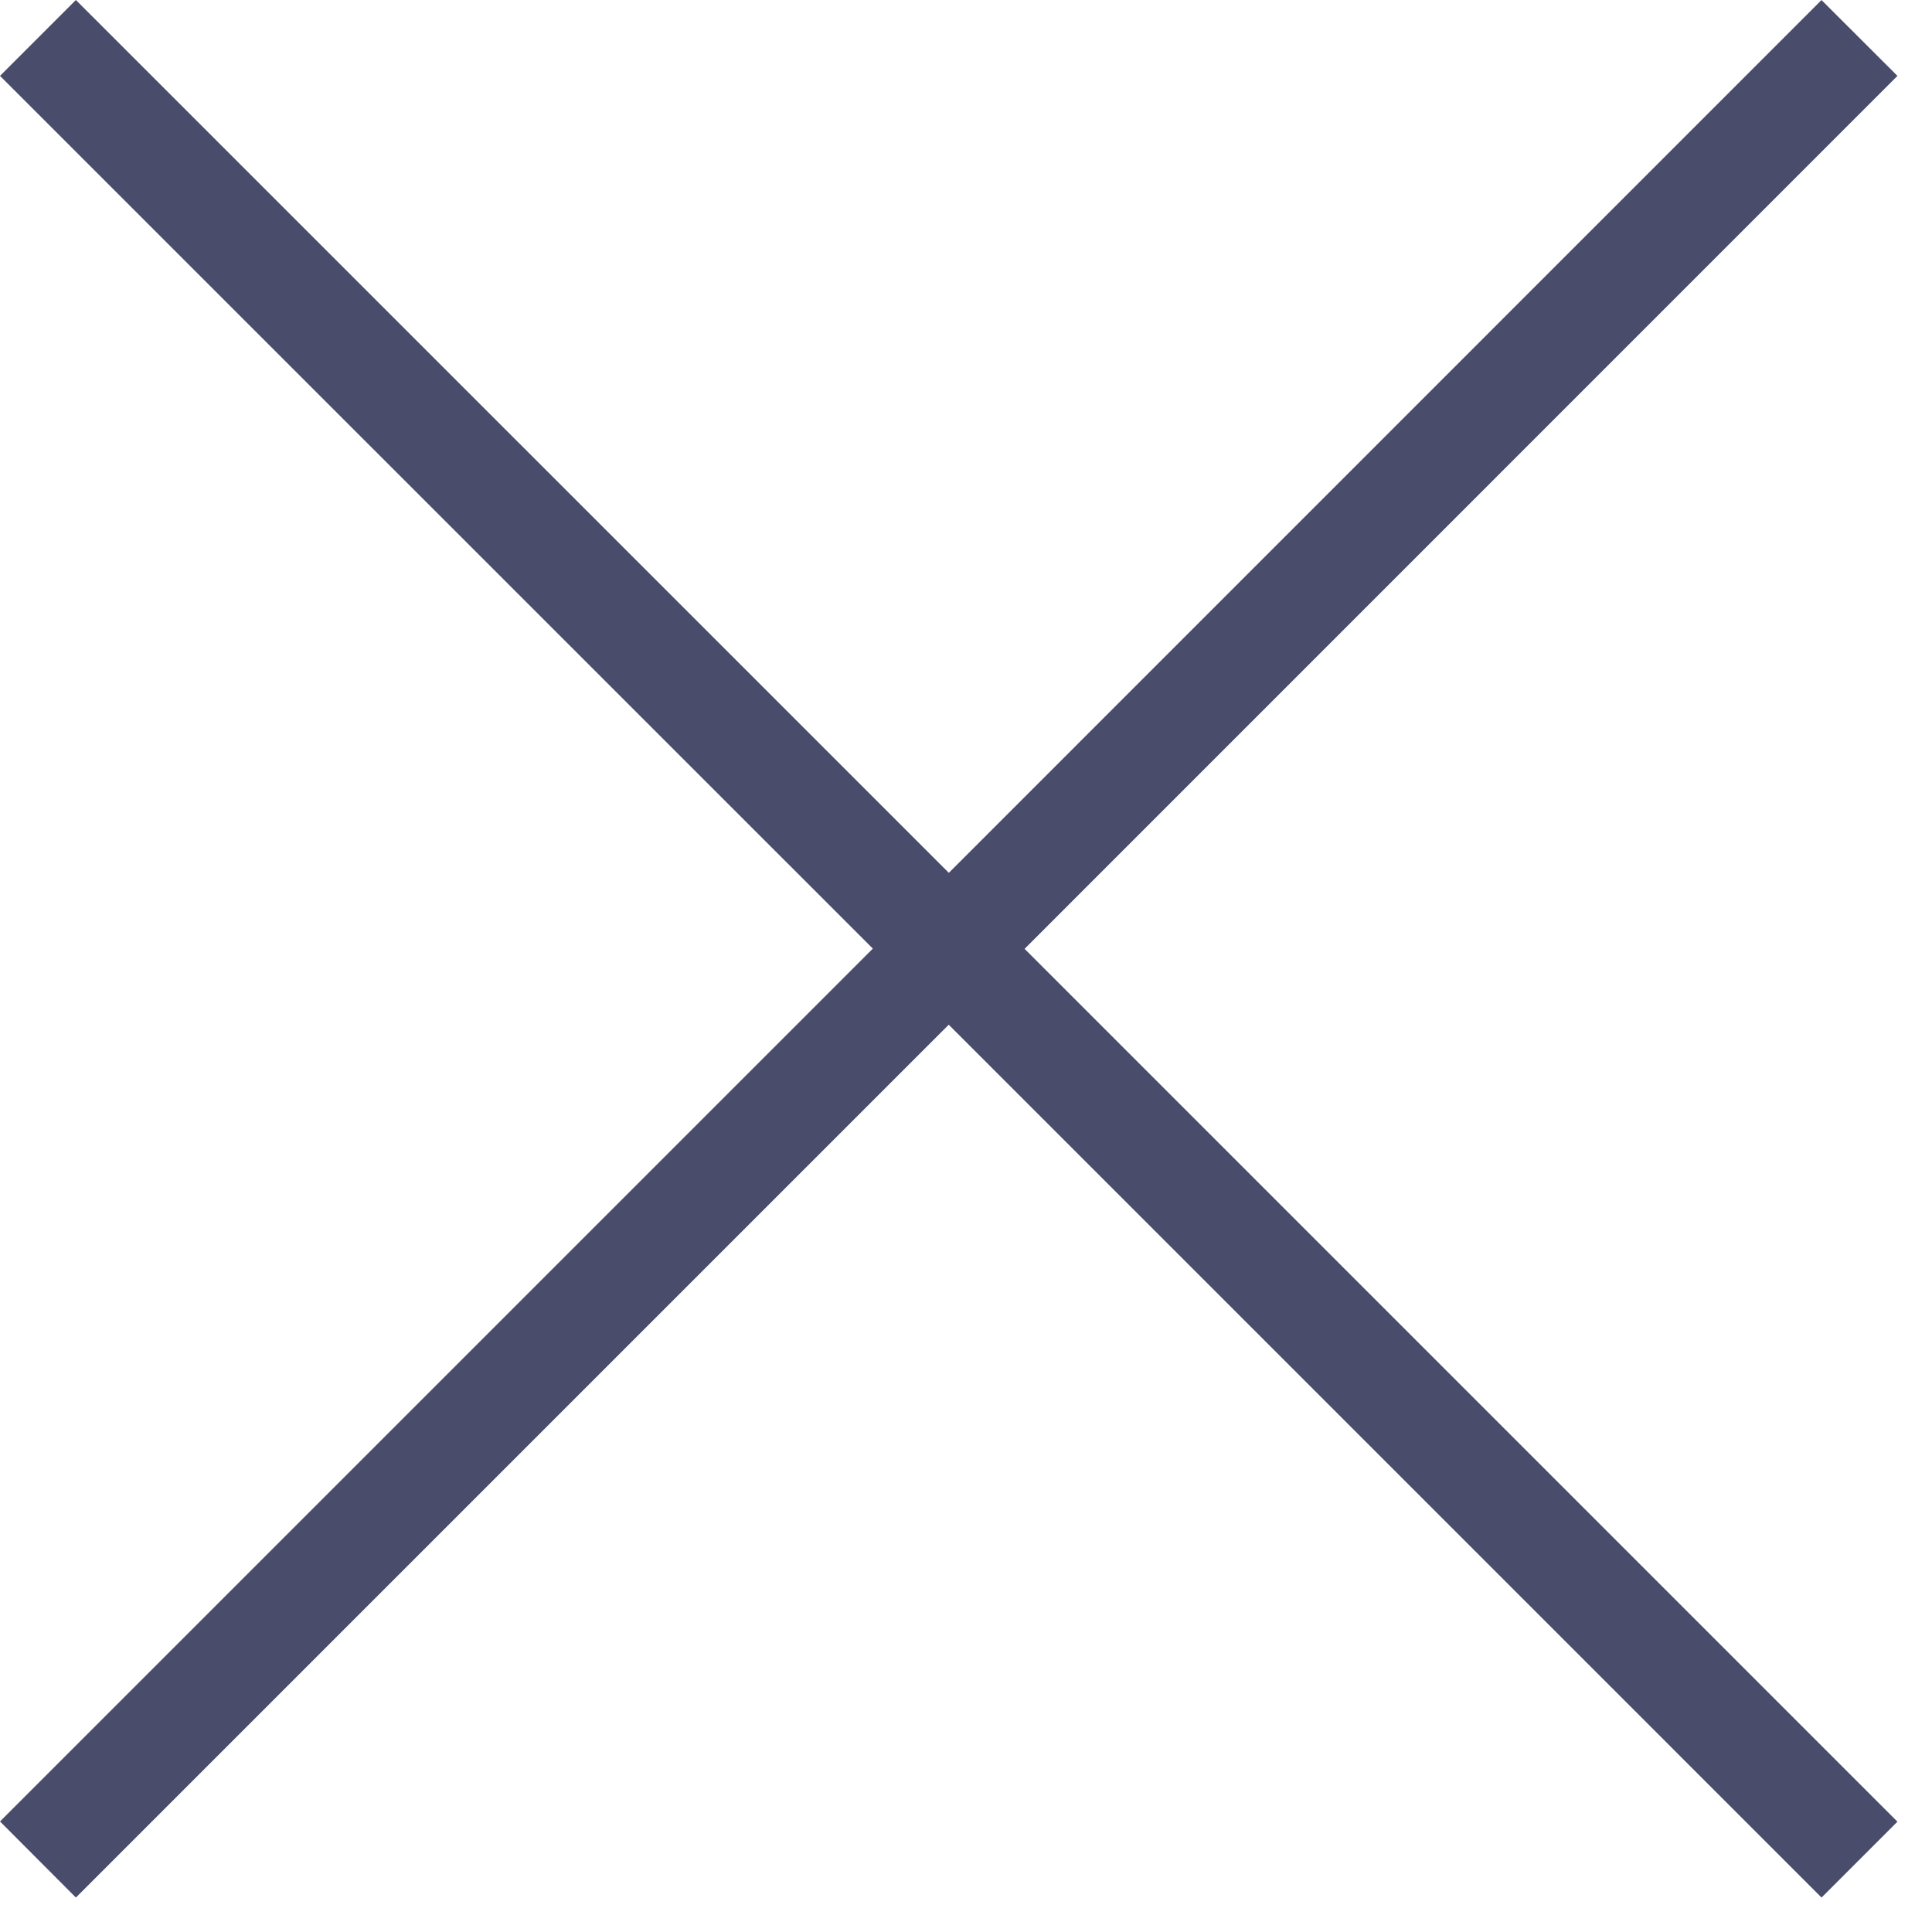
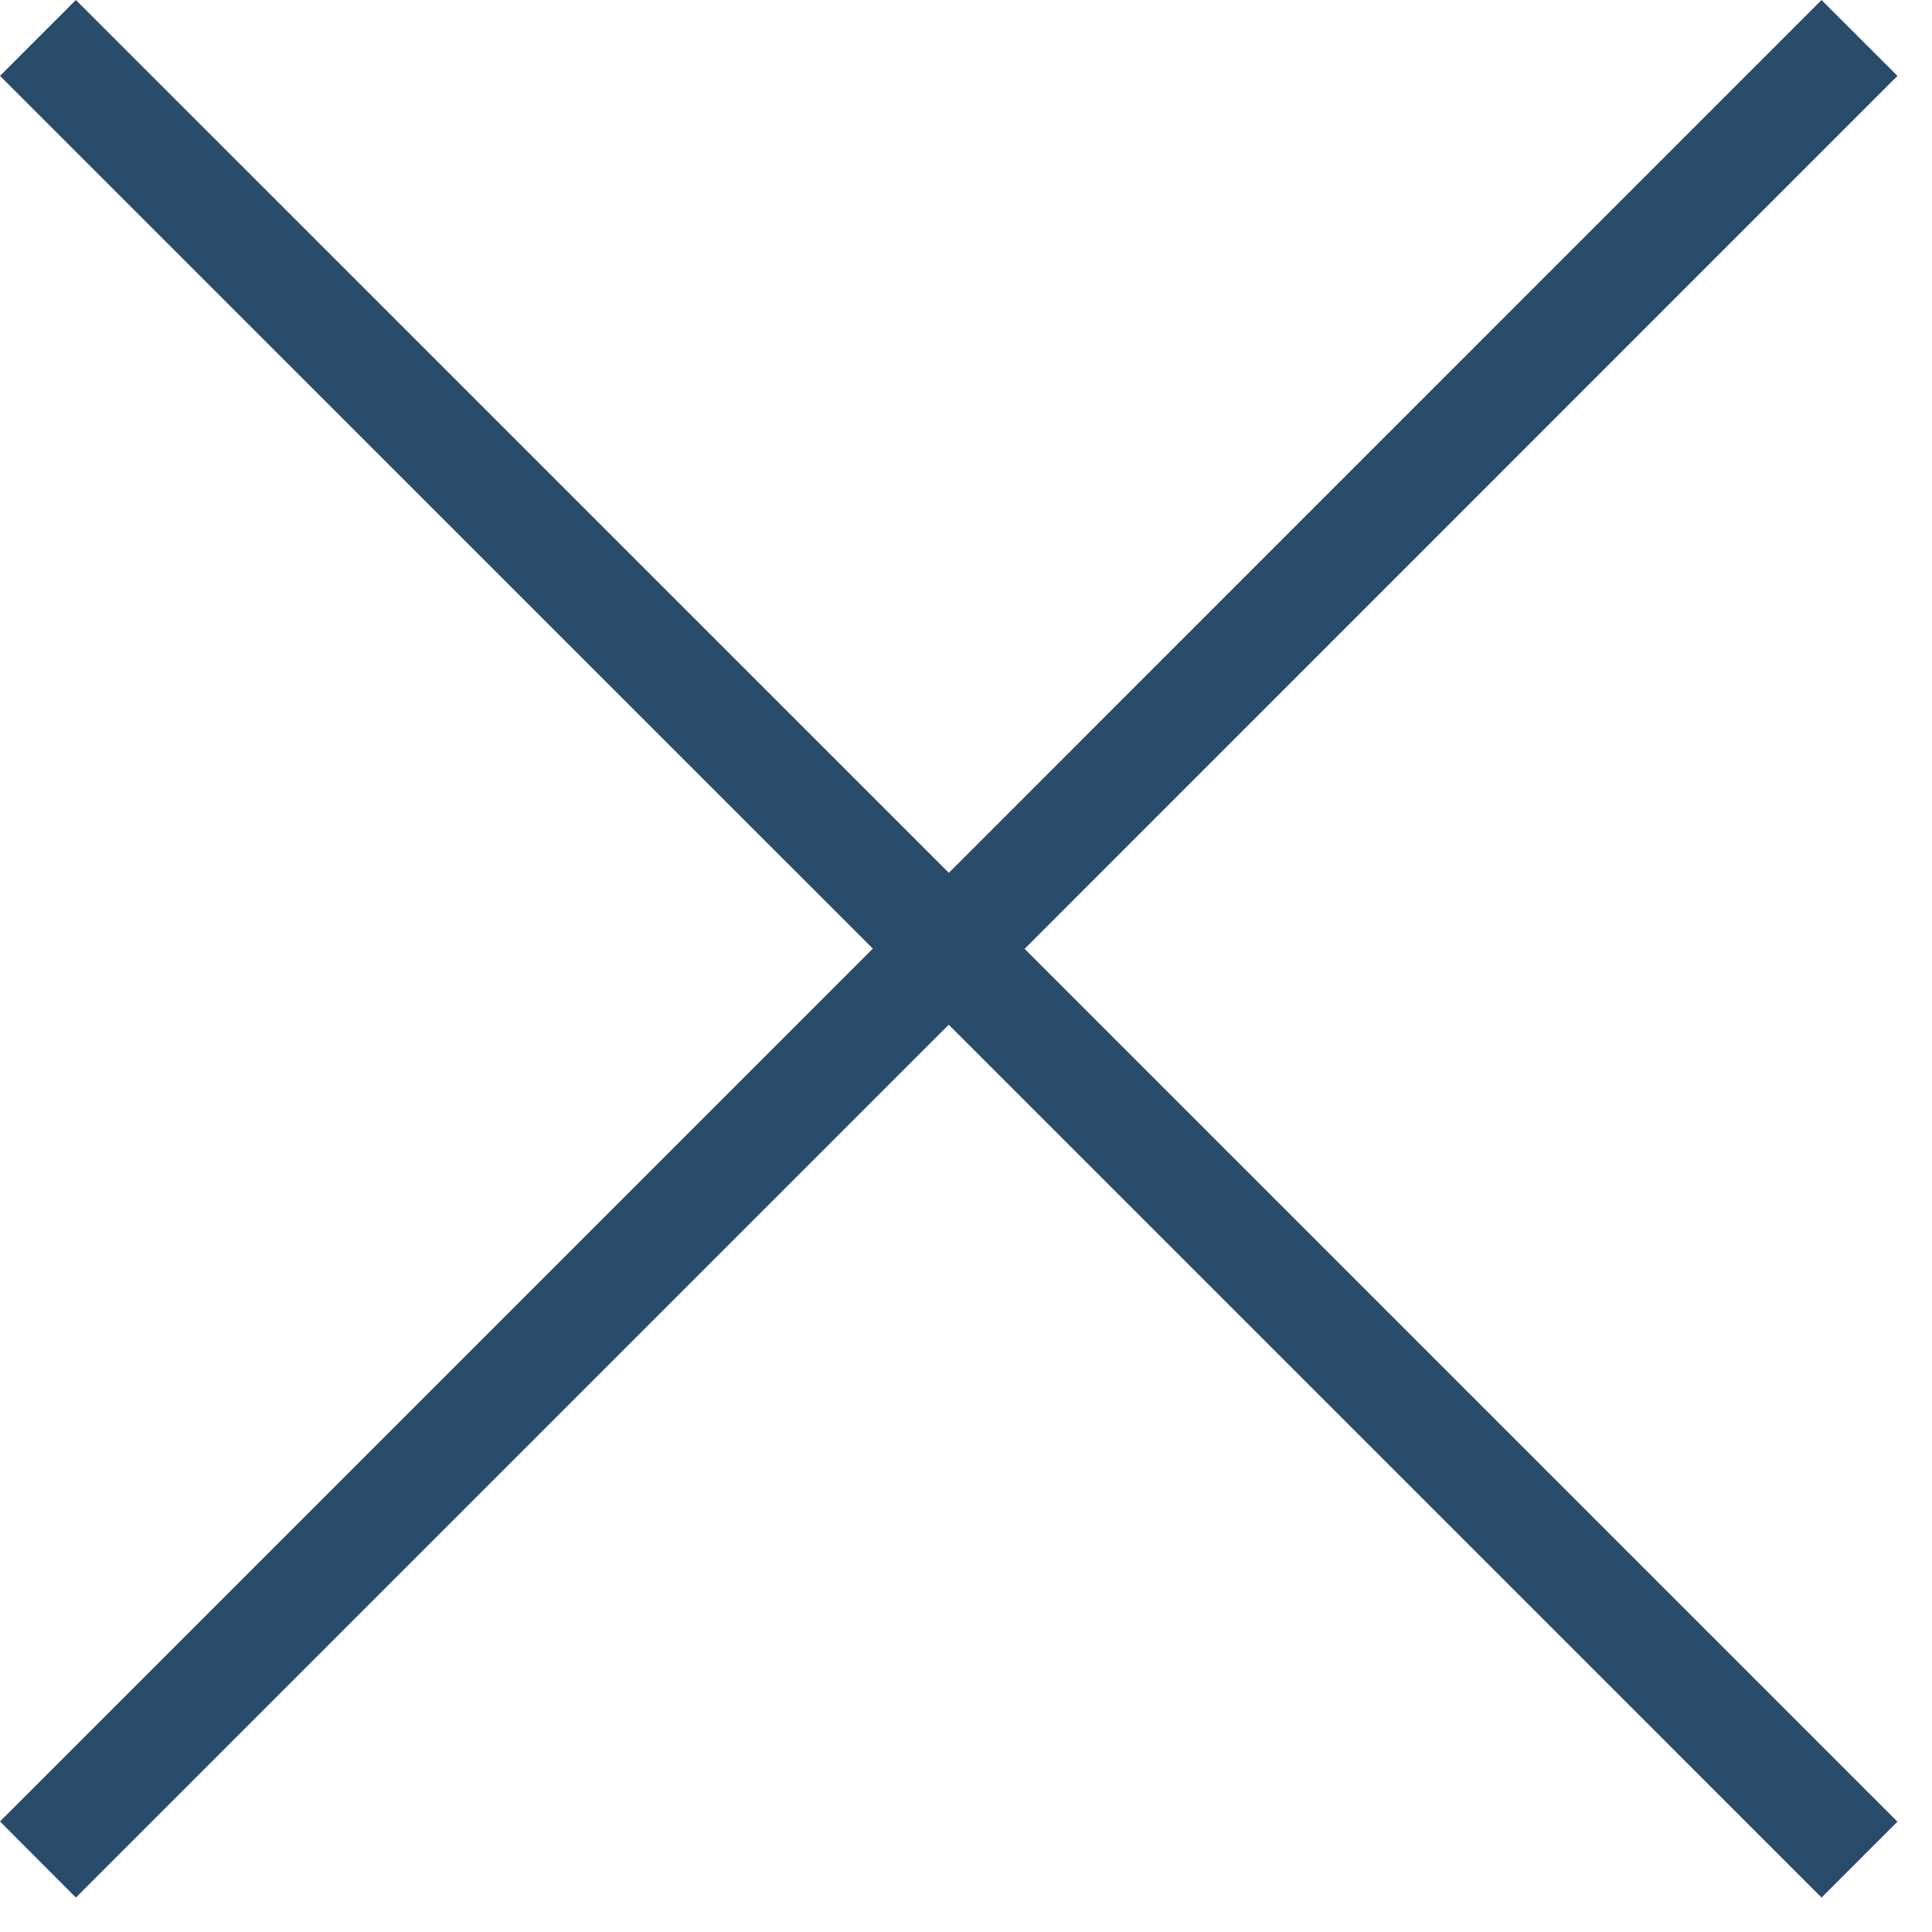
<svg xmlns="http://www.w3.org/2000/svg" width="18" height="18">
-   <path fill="#494C6B" fill-rule="evenodd" d="M16.97 0l.708.707L9.546 8.84l8.132 8.132-.707.707-8.132-8.132-8.132 8.132L0 16.97l8.132-8.132L0 .707.707 0 8.84 8.132 16.971 0z" />
+   <path fill="#294C6B" fill-rule="evenodd" d="M16.97 0l.708.707L9.546 8.84l8.132 8.132-.707.707-8.132-8.132-8.132 8.132L0 16.97l8.132-8.132L0 .707.707 0 8.84 8.132 16.971 0z" />
</svg>
